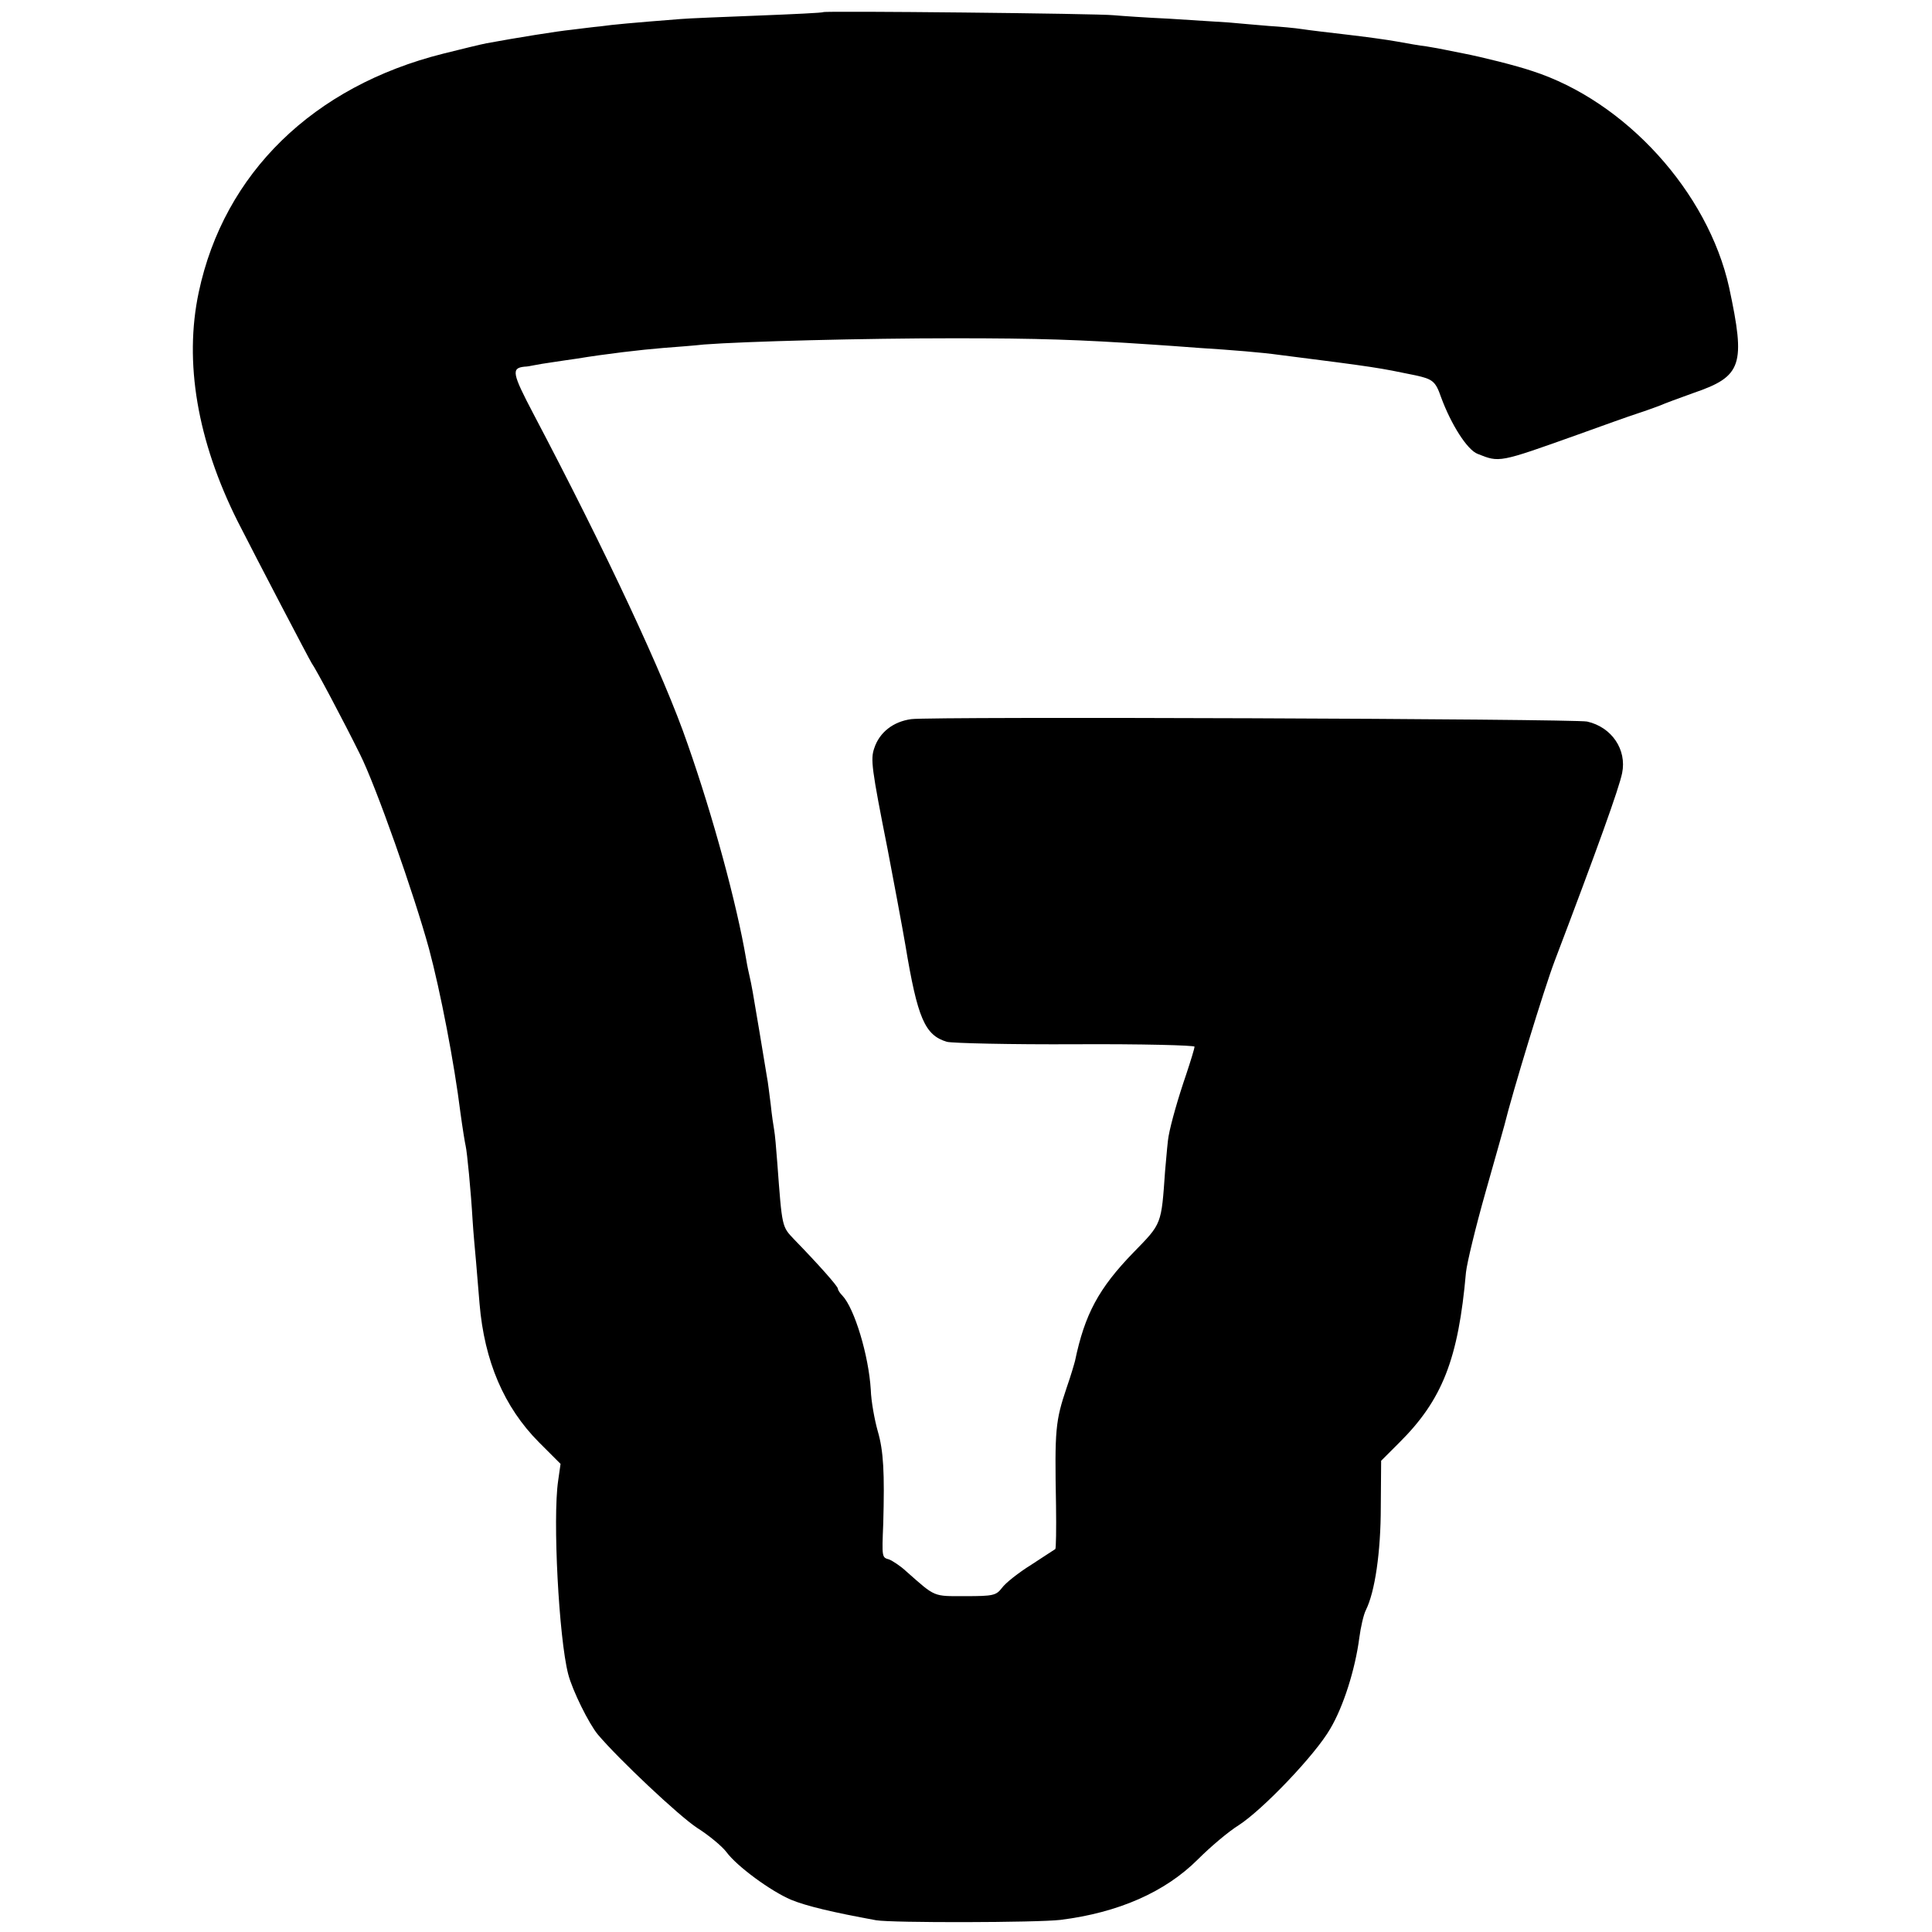
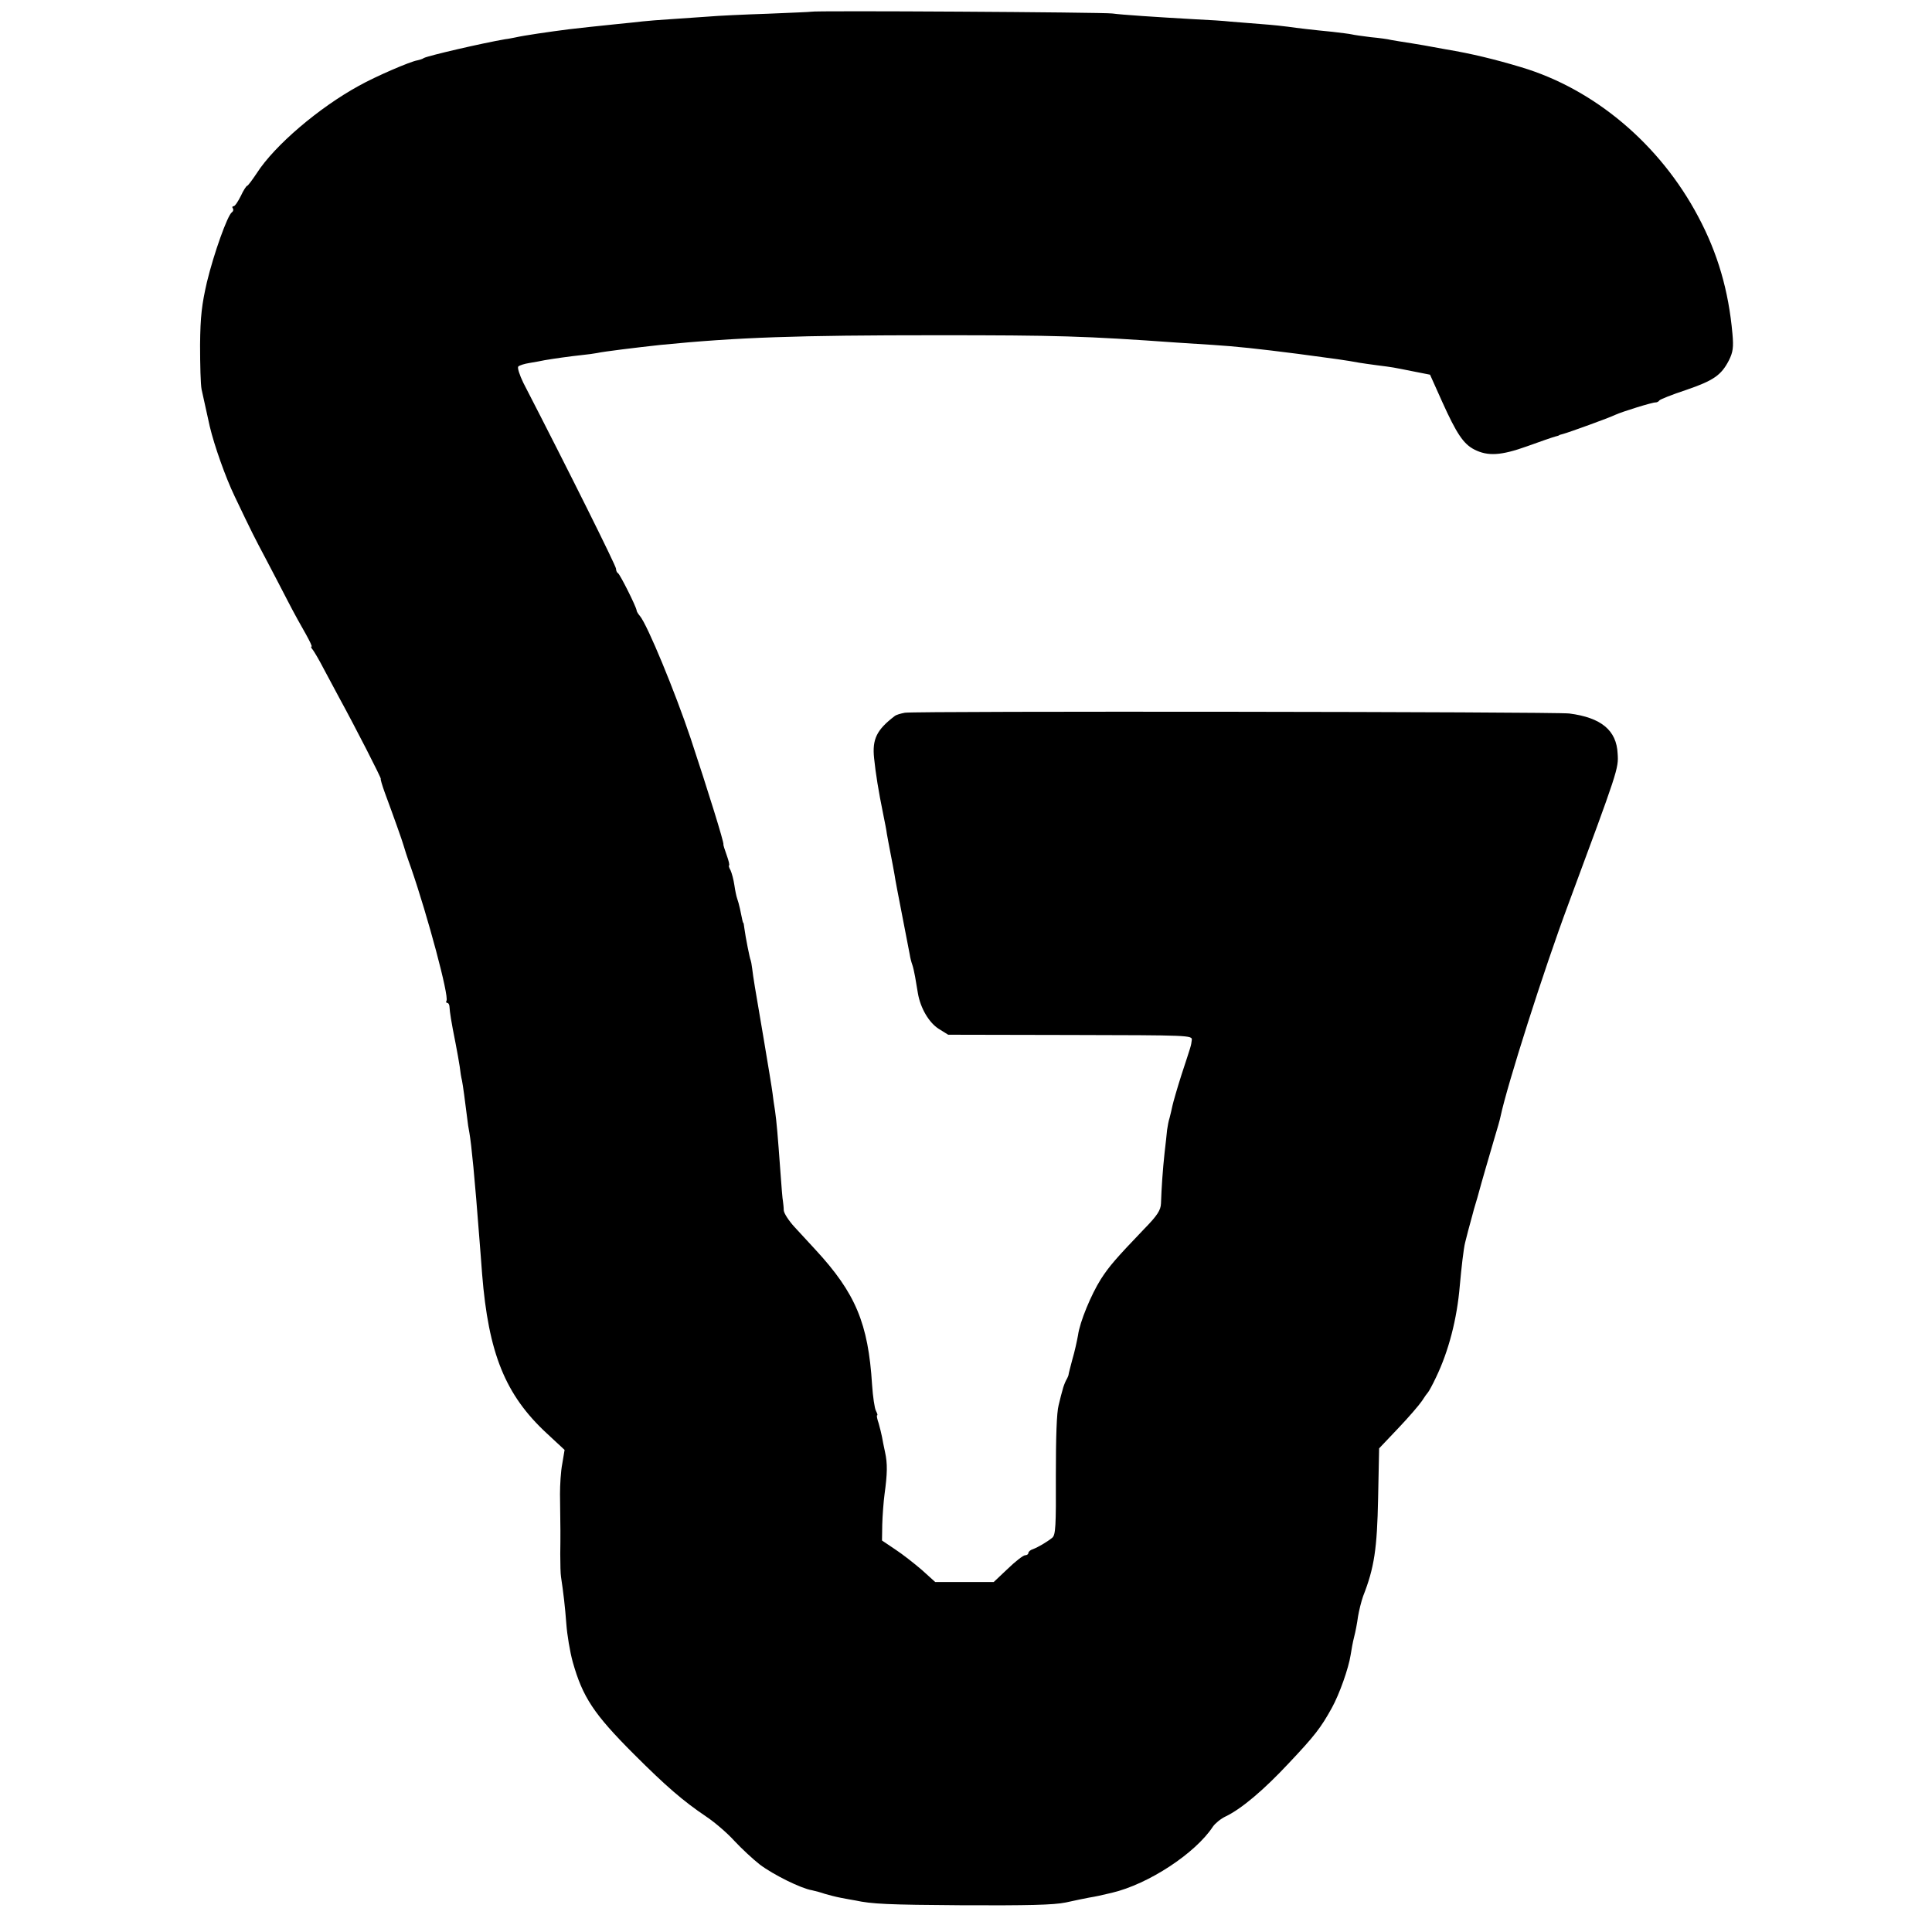
- <svg xmlns="http://www.w3.org/2000/svg" version="1.0" width="558pt" height="558pt" viewBox="0 0 558 558" preserveAspectRatio="xMidYMid meet">
-   <g transform="translate(0,558) scale(0.1,-0.1)" fill="#000000" stroke="none">
-     <path d="M2378 5545 c-2 -2 -86 -6 -188 -10 -102 -4 -203 -8 -225 -10 -140 -11 -195 -16 -230 -21 -22 -2 -60 -7 -85 -10 -40 -4 -158 -23 -245 -39 -16 -3 -73 -17 -125 -30 -375 -94 -633 -345 -706 -689 -43 -202 -4 -429 112 -661 60 -118 207 -399 214 -410 13 -18 92 -167 140 -264 46 -92 156 -404 199 -561 33 -123 73 -330 91 -475 6 -44 13 -87 15 -95 4 -17 15 -129 20 -215 2 -33 7 -87 10 -120 3 -33 7 -87 10 -120 14 -167 71 -299 171 -400 l63 -63 -7 -49 c-16 -109 2 -453 29 -558 12 -47 60 -144 86 -175 60 -71 233 -234 286 -269 35 -22 73 -54 85 -70 30 -41 128 -113 187 -138 44 -18 119 -36 245 -59 46 -8 465 -7 533 1 167 21 302 80 397 175 36 36 88 80 117 98 70 45 222 204 265 279 38 64 72 171 84 263 4 30 12 66 19 80 26 52 43 167 43 298 l1 133 52 52 c125 124 171 242 193 492 3 28 28 131 56 230 28 99 53 187 55 195 23 94 115 395 145 474 125 329 186 499 195 543 14 68 -30 133 -101 149 -36 8 -1893 15 -1952 7 -52 -7 -92 -38 -107 -84 -11 -32 -8 -57 39 -294 10 -51 46 -244 51 -275 35 -211 56 -260 120 -279 17 -4 184 -8 373 -7 188 1 342 -3 342 -7 0 -5 -11 -41 -24 -80 -23 -67 -44 -140 -51 -179 -2 -9 -6 -54 -10 -100 -11 -156 -9 -151 -91 -235 -101 -104 -141 -179 -169 -313 -2 -8 -12 -43 -24 -77 -33 -98 -35 -121 -31 -341 1 -68 0 -124 -2 -126 -1 -1 -33 -21 -69 -45 -37 -23 -75 -53 -85 -67 -17 -22 -25 -24 -106 -24 -94 0 -85 -4 -171 72 -16 15 -39 30 -49 34 -21 6 -21 5 -17 104 4 146 1 209 -16 267 -9 32 -19 86 -20 119 -6 99 -47 235 -82 272 -7 7 -13 16 -13 20 0 7 -57 71 -126 142 -36 38 -35 33 -49 221 -3 42 -7 85 -9 95 -2 11 -7 44 -10 74 -4 30 -8 66 -11 80 -8 51 -36 216 -41 245 -3 17 -7 37 -9 45 -2 8 -7 31 -10 50 -27 159 -95 410 -169 621 -68 198 -236 556 -445 953 -62 118 -65 133 -26 137 6 0 18 2 27 4 9 2 34 6 55 9 21 3 52 8 68 10 85 14 188 26 250 31 39 3 92 7 118 10 117 9 464 18 722 18 245 0 362 -4 570 -18 28 -2 91 -6 140 -10 95 -6 180 -13 230 -20 284 -36 286 -37 393 -59 50 -11 58 -17 74 -63 29 -79 76 -153 106 -164 63 -25 60 -26 287 55 72 26 150 54 175 62 25 8 54 19 65 23 11 5 54 21 96 36 141 48 151 81 103 305 -61 275 -299 538 -569 625 -44 15 -143 40 -200 51 -11 2 -31 6 -45 9 -14 3 -41 8 -60 11 -19 2 -57 9 -85 14 -27 5 -93 14 -145 20 -52 6 -111 13 -130 16 -19 3 -62 7 -95 9 -33 3 -85 7 -115 10 -30 2 -108 7 -173 11 -66 3 -138 8 -160 10 -45 5 -835 13 -839 9z" />
+ <svg xmlns="http://www.w3.org/2000/svg" version="1.0" width="759pt" height="759pt" viewBox="0 0 759 759" preserveAspectRatio="xMidYMid meet">
+   <g transform="translate(0,759) scale(0.1,-0.1)" fill="#000000" stroke="none">
+     <path d="M3187 7544 c-1 -1 -78 -4 -172 -8 -93 -3 -197 -8 -230 -11 -33 -2 -98 -7 -145 -10 -47 -3 -98 -7 -115 -9 -16 -2 -64 -7 -105 -11 -41 -4 -88 -9 -105 -11 -16 -2 -52 -6 -80 -9 -78 -10 -175 -24 -210 -32 -11 -2 -29 -6 -40 -7 -88 -15 -304 -65 -320 -74 -5 -4 -17 -7 -25 -9 -27 -4 -164 -63 -230 -100 -157 -86 -331 -234 -401 -343 -18 -27 -35 -50 -38 -50 -3 0 -15 -18 -25 -40 -11 -22 -23 -40 -28 -40 -5 0 -7 -4 -3 -9 3 -5 1 -12 -4 -15 -17 -11 -71 -162 -98 -274 -20 -87 -26 -134 -27 -247 0 -77 2 -156 6 -175 8 -36 24 -110 32 -145 18 -76 62 -200 97 -273 70 -147 79 -164 123 -247 23 -44 62 -118 86 -165 24 -47 57 -106 72 -132 15 -27 25 -48 22 -48 -4 0 -1 -6 5 -13 6 -8 25 -40 42 -73 17 -32 45 -84 61 -114 63 -115 168 -320 164 -320 -2 0 5 -24 15 -52 36 -97 70 -193 74 -208 2 -8 15 -49 30 -90 65 -188 150 -504 139 -522 -3 -4 -1 -8 3 -8 5 0 9 -8 9 -17 1 -19 6 -53 24 -143 6 -30 13 -71 16 -90 2 -19 6 -44 9 -55 4 -20 12 -81 20 -145 2 -19 6 -46 9 -60 8 -45 21 -176 40 -425 2 -27 7 -86 10 -130 25 -312 91 -475 254 -626 l70 -65 -9 -54 c-6 -30 -9 -84 -9 -120 2 -134 2 -167 1 -235 0 -38 1 -79 3 -90 9 -59 16 -118 21 -186 3 -41 14 -108 25 -148 39 -138 82 -204 240 -362 126 -126 193 -184 285 -246 33 -22 83 -65 110 -95 28 -30 73 -72 100 -93 53 -40 162 -94 205 -101 14 -3 36 -9 50 -14 14 -4 43 -12 65 -16 22 -4 47 -9 55 -10 65 -14 125 -17 424 -19 252 -1 355 1 403 11 35 8 76 16 91 19 25 4 48 9 90 19 144 34 328 155 397 260 9 13 31 31 50 40 61 29 149 103 248 209 101 107 126 139 169 217 30 54 66 156 74 208 3 20 9 53 14 72 5 19 12 55 15 79 4 24 13 60 20 80 44 112 55 186 59 385 l4 196 75 79 c41 43 83 92 93 107 10 16 21 31 24 34 3 3 18 30 32 60 49 102 82 228 93 360 6 67 15 147 21 169 3 14 19 74 28 106 1 6 10 37 20 70 9 33 23 83 31 110 8 28 24 82 35 120 12 39 23 78 25 89 26 123 169 573 266 833 196 528 198 534 194 592 -4 92 -65 142 -190 158 -57 7 -2564 10 -2610 3 -16 -3 -34 -8 -40 -13 -71 -54 -89 -91 -81 -166 6 -59 17 -128 36 -221 6 -30 13 -64 14 -75 2 -11 8 -45 14 -75 6 -30 13 -68 16 -85 2 -16 16 -88 30 -160 14 -71 27 -141 30 -155 2 -14 7 -32 10 -40 3 -8 8 -30 11 -47 3 -18 8 -48 11 -65 10 -59 44 -116 82 -140 l37 -23 480 -1 c467 -1 480 -1 477 -20 -3 -24 -2 -19 -40 -135 -17 -53 -33 -109 -36 -123 -3 -14 -8 -36 -11 -47 -4 -12 -8 -33 -10 -48 -1 -14 -6 -55 -10 -91 -7 -65 -12 -137 -14 -198 -1 -26 -14 -47 -66 -100 -112 -117 -137 -146 -170 -197 -38 -60 -83 -168 -90 -221 -4 -22 -13 -64 -22 -94 -8 -30 -15 -57 -15 -60 0 -3 -4 -13 -10 -23 -5 -10 -11 -26 -13 -35 -3 -9 -10 -37 -16 -62 -8 -29 -11 -128 -11 -277 1 -199 -1 -233 -14 -244 -21 -17 -55 -37 -76 -45 -10 -3 -18 -10 -18 -15 0 -5 -6 -9 -13 -9 -7 0 -38 -24 -68 -53 l-55 -52 -115 0 -115 0 -52 47 c-29 25 -76 62 -105 81 l-52 35 1 63 c1 35 5 89 9 119 11 80 12 120 2 165 -5 22 -10 49 -12 60 -2 11 -8 35 -13 53 -6 17 -9 32 -6 32 3 0 0 8 -5 18 -5 9 -12 56 -15 102 -15 241 -65 360 -222 530 -23 25 -60 65 -83 90 -22 24 -41 53 -42 65 0 11 -2 27 -3 35 -2 8 -6 60 -10 115 -11 152 -15 196 -21 240 -4 22 -8 54 -10 70 -2 17 -18 114 -35 215 -37 216 -40 235 -45 275 -2 17 -5 31 -6 33 -3 4 -20 89 -25 127 -1 11 -3 20 -4 20 -2 0 -4 12 -13 55 -3 14 -8 32 -11 40 -3 8 -8 32 -11 53 -3 21 -10 47 -15 58 -6 10 -8 19 -6 19 3 0 -1 18 -9 40 -8 22 -14 41 -13 43 3 6 -60 209 -129 417 -61 182 -170 446 -199 480 -7 8 -13 18 -13 22 -2 16 -66 143 -73 146 -4 2 -8 10 -8 18 0 11 -182 377 -364 730 -15 31 -24 59 -20 64 5 5 25 11 44 14 19 3 46 8 60 11 35 6 98 15 145 20 22 2 49 6 60 8 26 6 158 22 250 32 304 30 538 38 1085 38 473 0 581 -3 945 -29 50 -3 113 -7 140 -9 93 -6 176 -15 333 -35 151 -20 188 -25 242 -35 14 -2 45 -7 70 -10 25 -3 54 -7 65 -9 11 -2 48 -9 82 -16 l61 -12 48 -107 c56 -124 83 -165 126 -187 53 -27 105 -24 208 13 52 19 102 36 110 38 8 2 15 4 15 5 0 1 7 3 15 5 23 6 183 64 205 75 28 13 148 50 159 49 5 0 12 3 15 8 3 4 50 23 105 41 108 37 138 58 168 116 16 32 19 51 14 105 -15 169 -58 317 -135 461 -150 283 -407 500 -695 586 -103 31 -198 54 -295 70 -18 3 -43 8 -55 10 -11 2 -48 9 -81 14 -33 5 -69 11 -80 13 -11 3 -47 8 -80 11 -33 4 -67 9 -75 11 -8 2 -42 6 -75 10 -73 7 -141 15 -175 20 -14 2 -59 7 -100 10 -41 3 -97 8 -125 10 -27 3 -88 7 -135 9 -159 9 -295 18 -330 23 -32 5 -1178 12 -1183 7z" />
  </g>
</svg>
